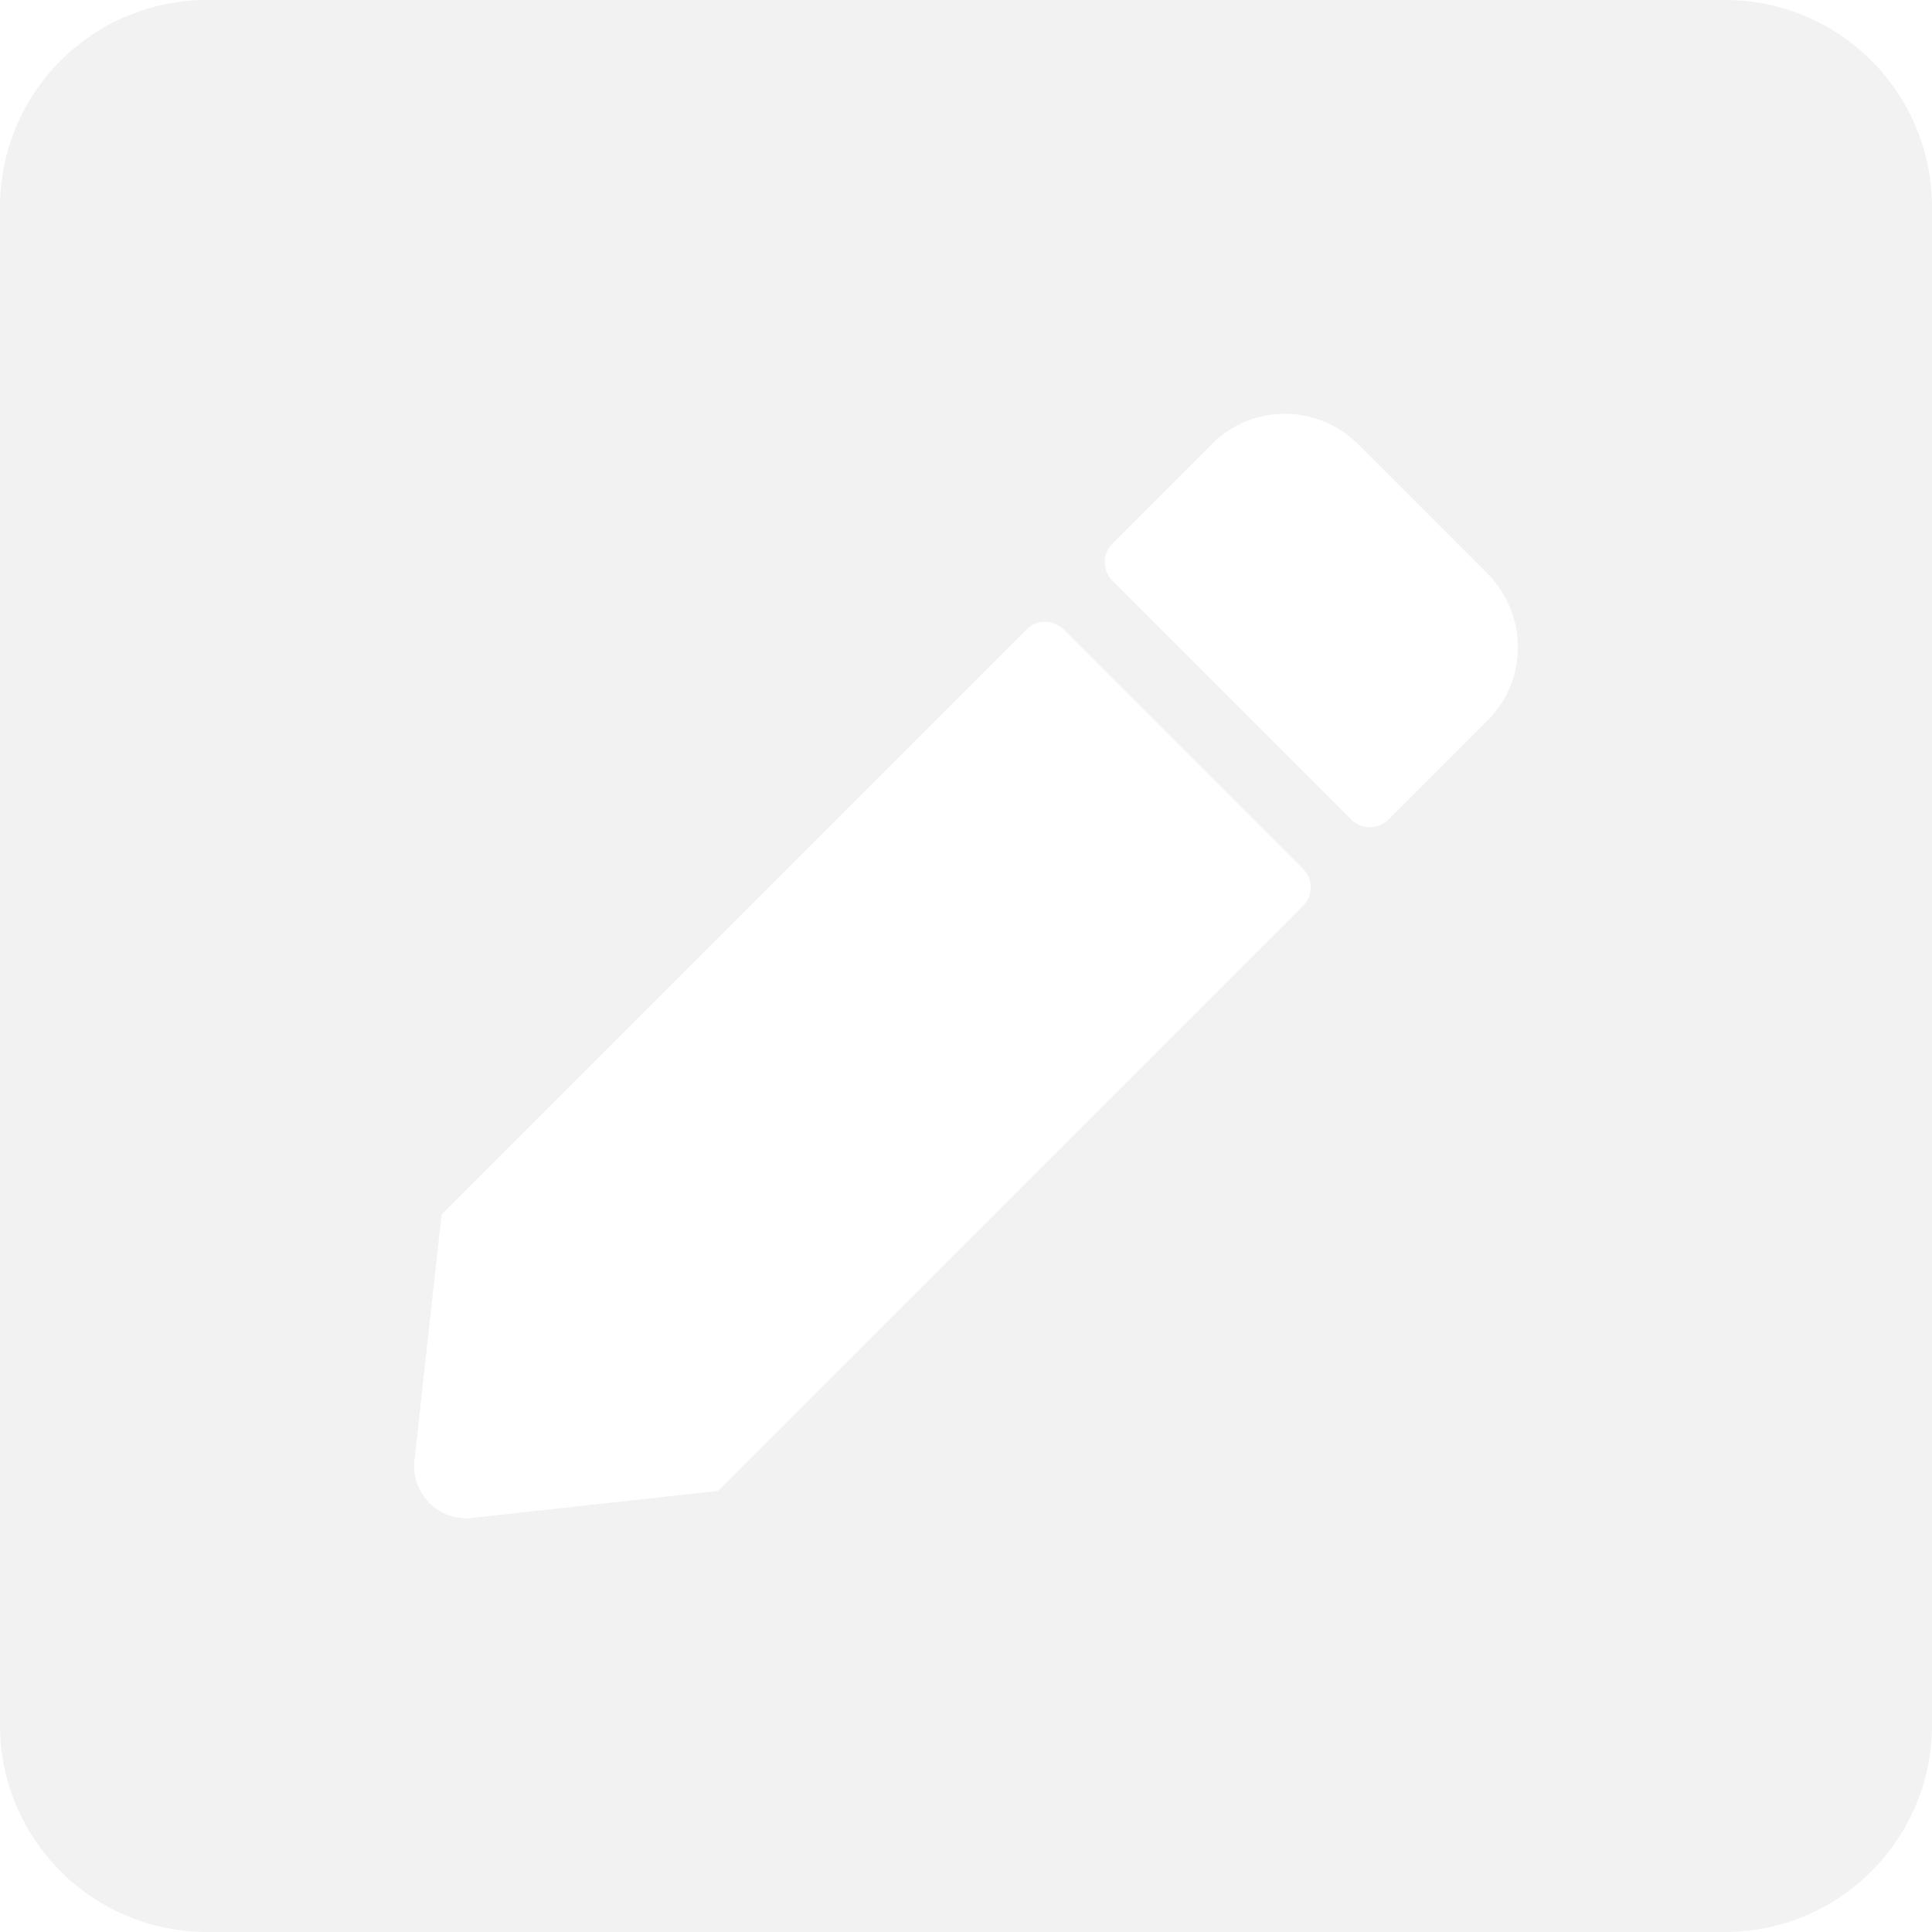
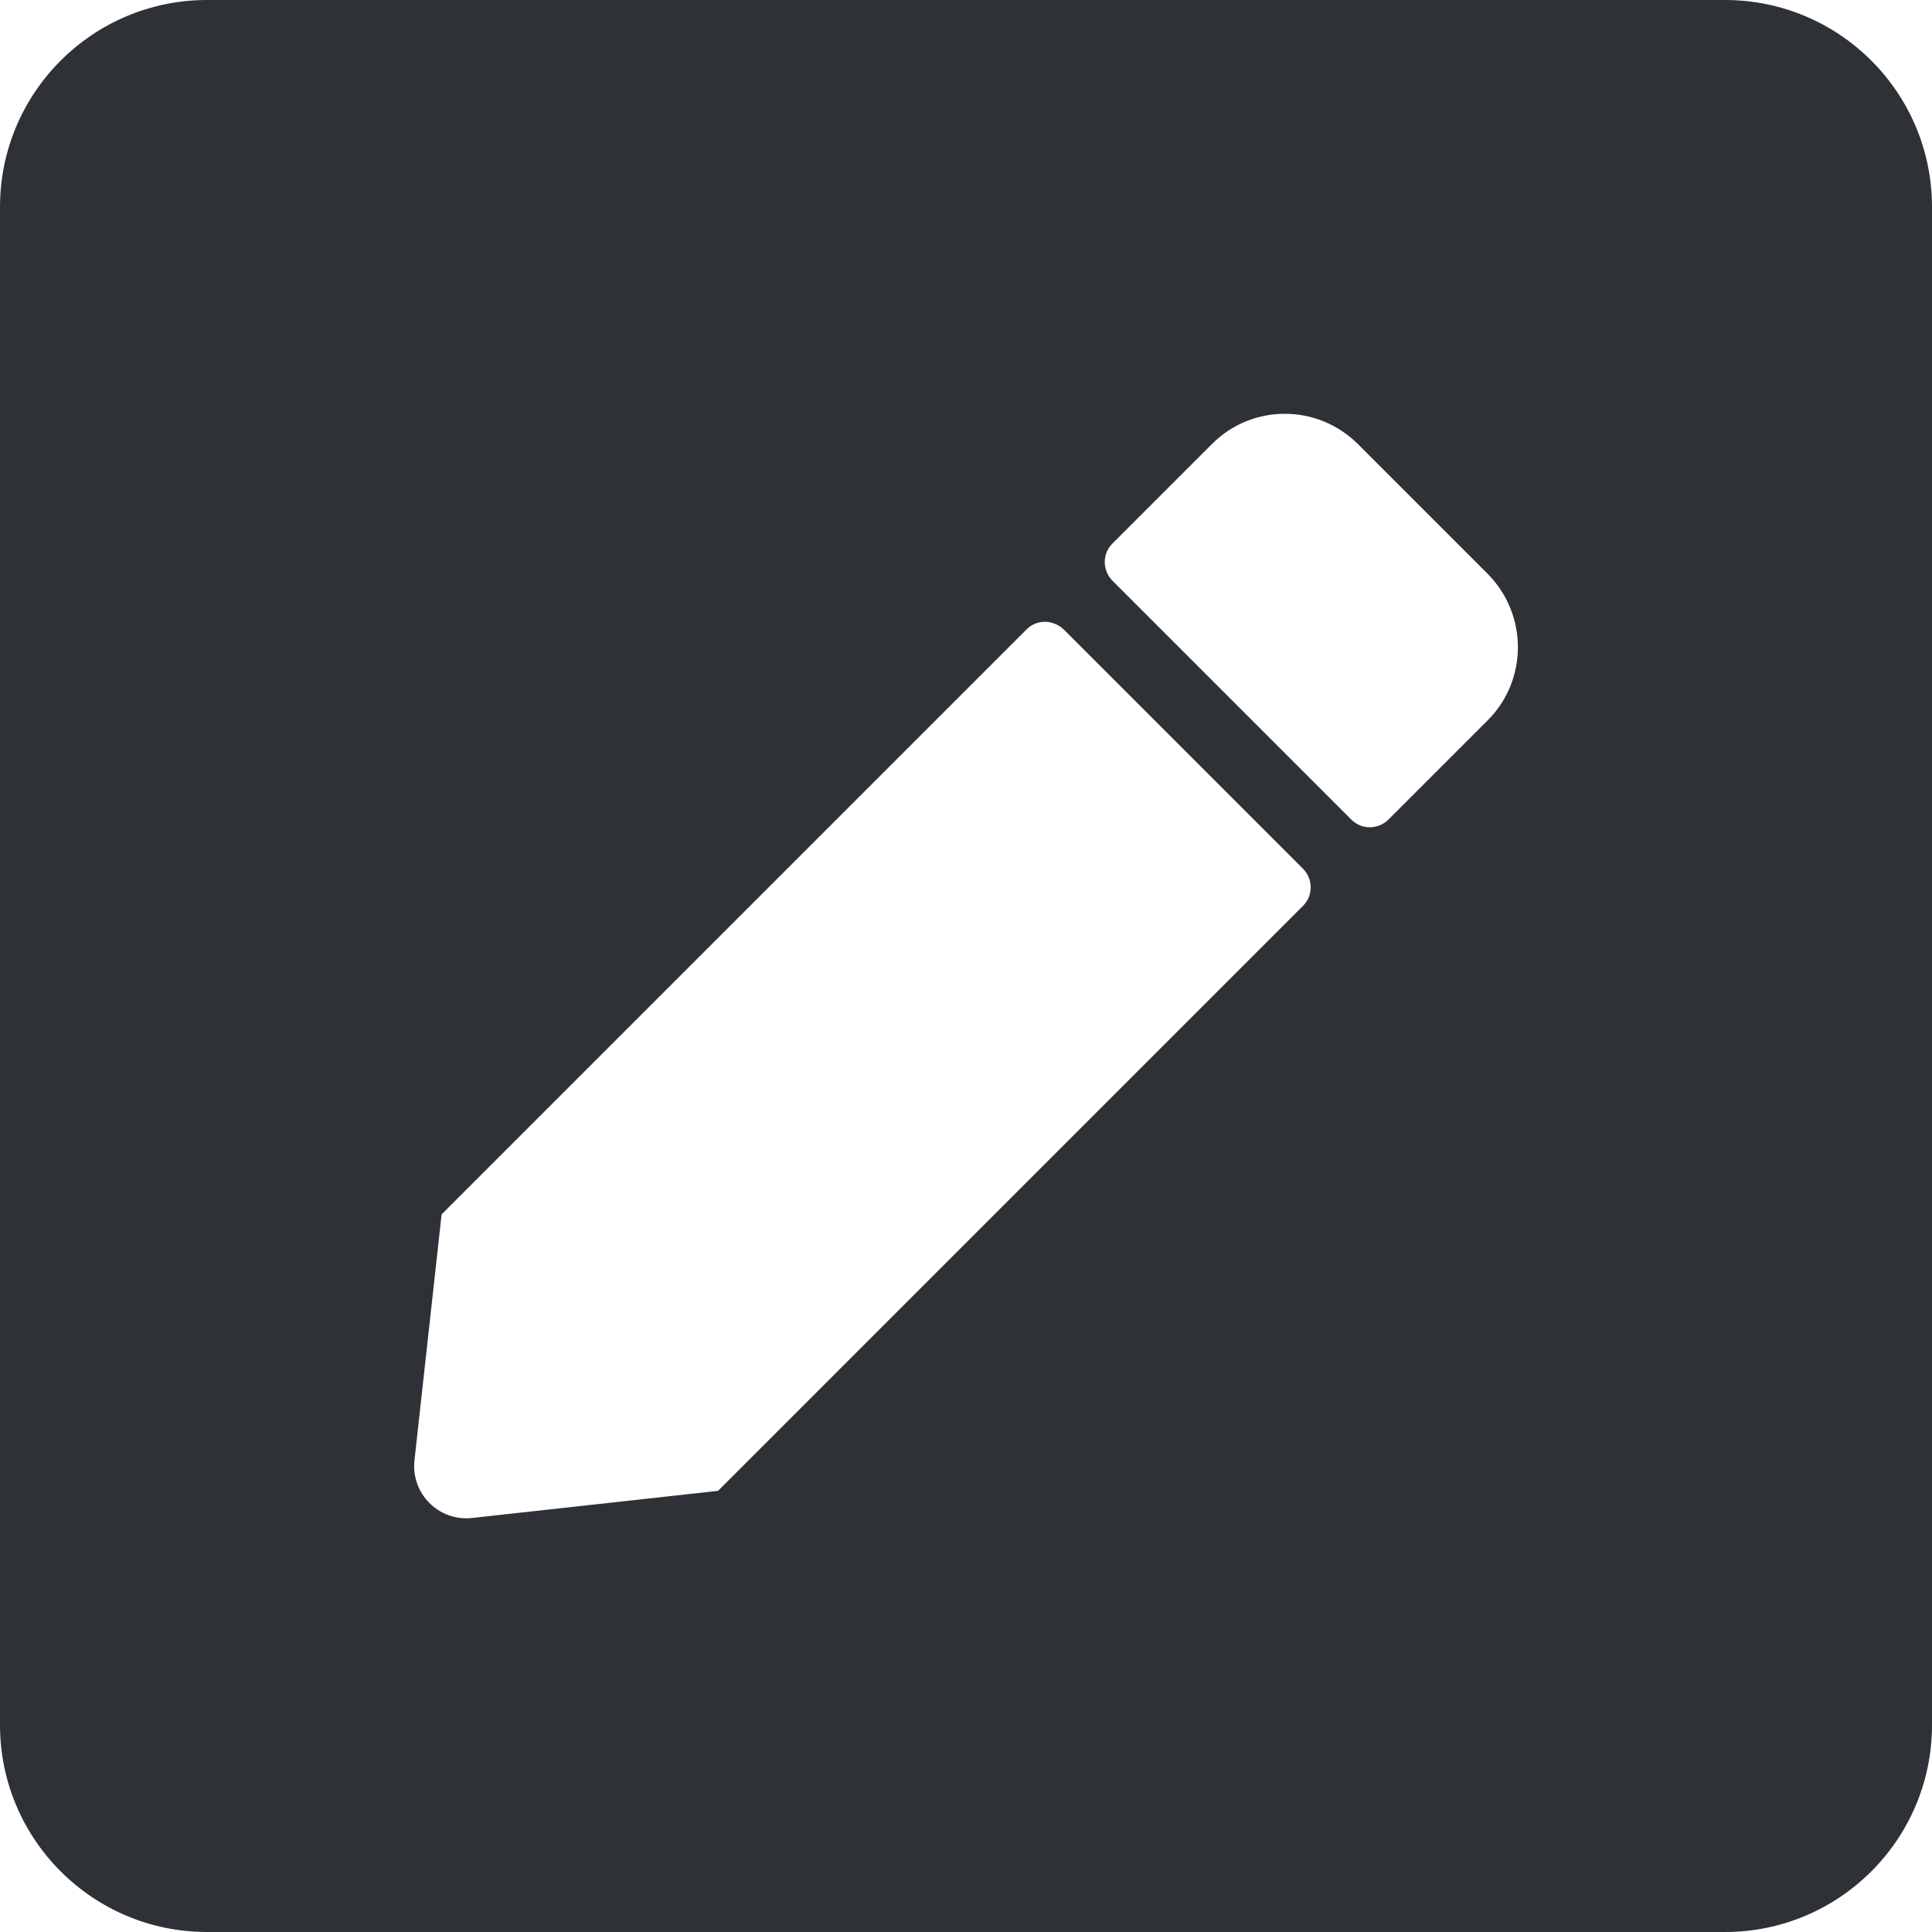
<svg xmlns="http://www.w3.org/2000/svg" width="110" height="110" viewBox="0 0 110 110" fill="none">
-   <path d="M98.214 110H11.786C5.279 110 0 104.721 0 98.214V11.786C0 5.279 5.279 0 11.786 0H98.214C104.721 0 110 5.279 110 11.786V98.214C110 104.721 104.721 110 98.214 110ZM58.462 35.824L25.143 69.143L23.596 83.163C23.4 85.029 24.971 86.625 26.862 86.429L40.882 84.882L74.201 51.562C74.766 50.998 74.766 50.065 74.201 49.475L60.574 35.848C59.96 35.259 59.027 35.259 58.462 35.824ZM84.71 32.681L77.319 25.29C75.011 22.982 71.279 22.982 68.996 25.29L63.324 30.962C62.759 31.527 62.759 32.46 63.324 33.049L76.951 46.676C77.516 47.241 78.449 47.241 79.038 46.676L84.71 41.005C86.993 38.721 86.993 34.989 84.71 32.681Z" fill="#F2F2F2" />
+   <path d="M98.214 110H11.786C5.279 110 0 104.721 0 98.214V11.786C0 5.279 5.279 0 11.786 0H98.214C104.721 0 110 5.279 110 11.786V98.214C110 104.721 104.721 110 98.214 110ZM58.462 35.824L25.143 69.143L23.596 83.163C23.4 85.029 24.971 86.625 26.862 86.429L40.882 84.882L74.201 51.562C74.766 50.998 74.766 50.065 74.201 49.475L60.574 35.848C59.96 35.259 59.027 35.259 58.462 35.824ZM84.71 32.681L77.319 25.29C75.011 22.982 71.279 22.982 68.996 25.29L63.324 30.962C62.759 31.527 62.759 32.46 63.324 33.049L76.951 46.676C77.516 47.241 78.449 47.241 79.038 46.676L84.71 41.005C86.993 38.721 86.993 34.989 84.71 32.681Z" fill="#2E3236" />
</svg>
